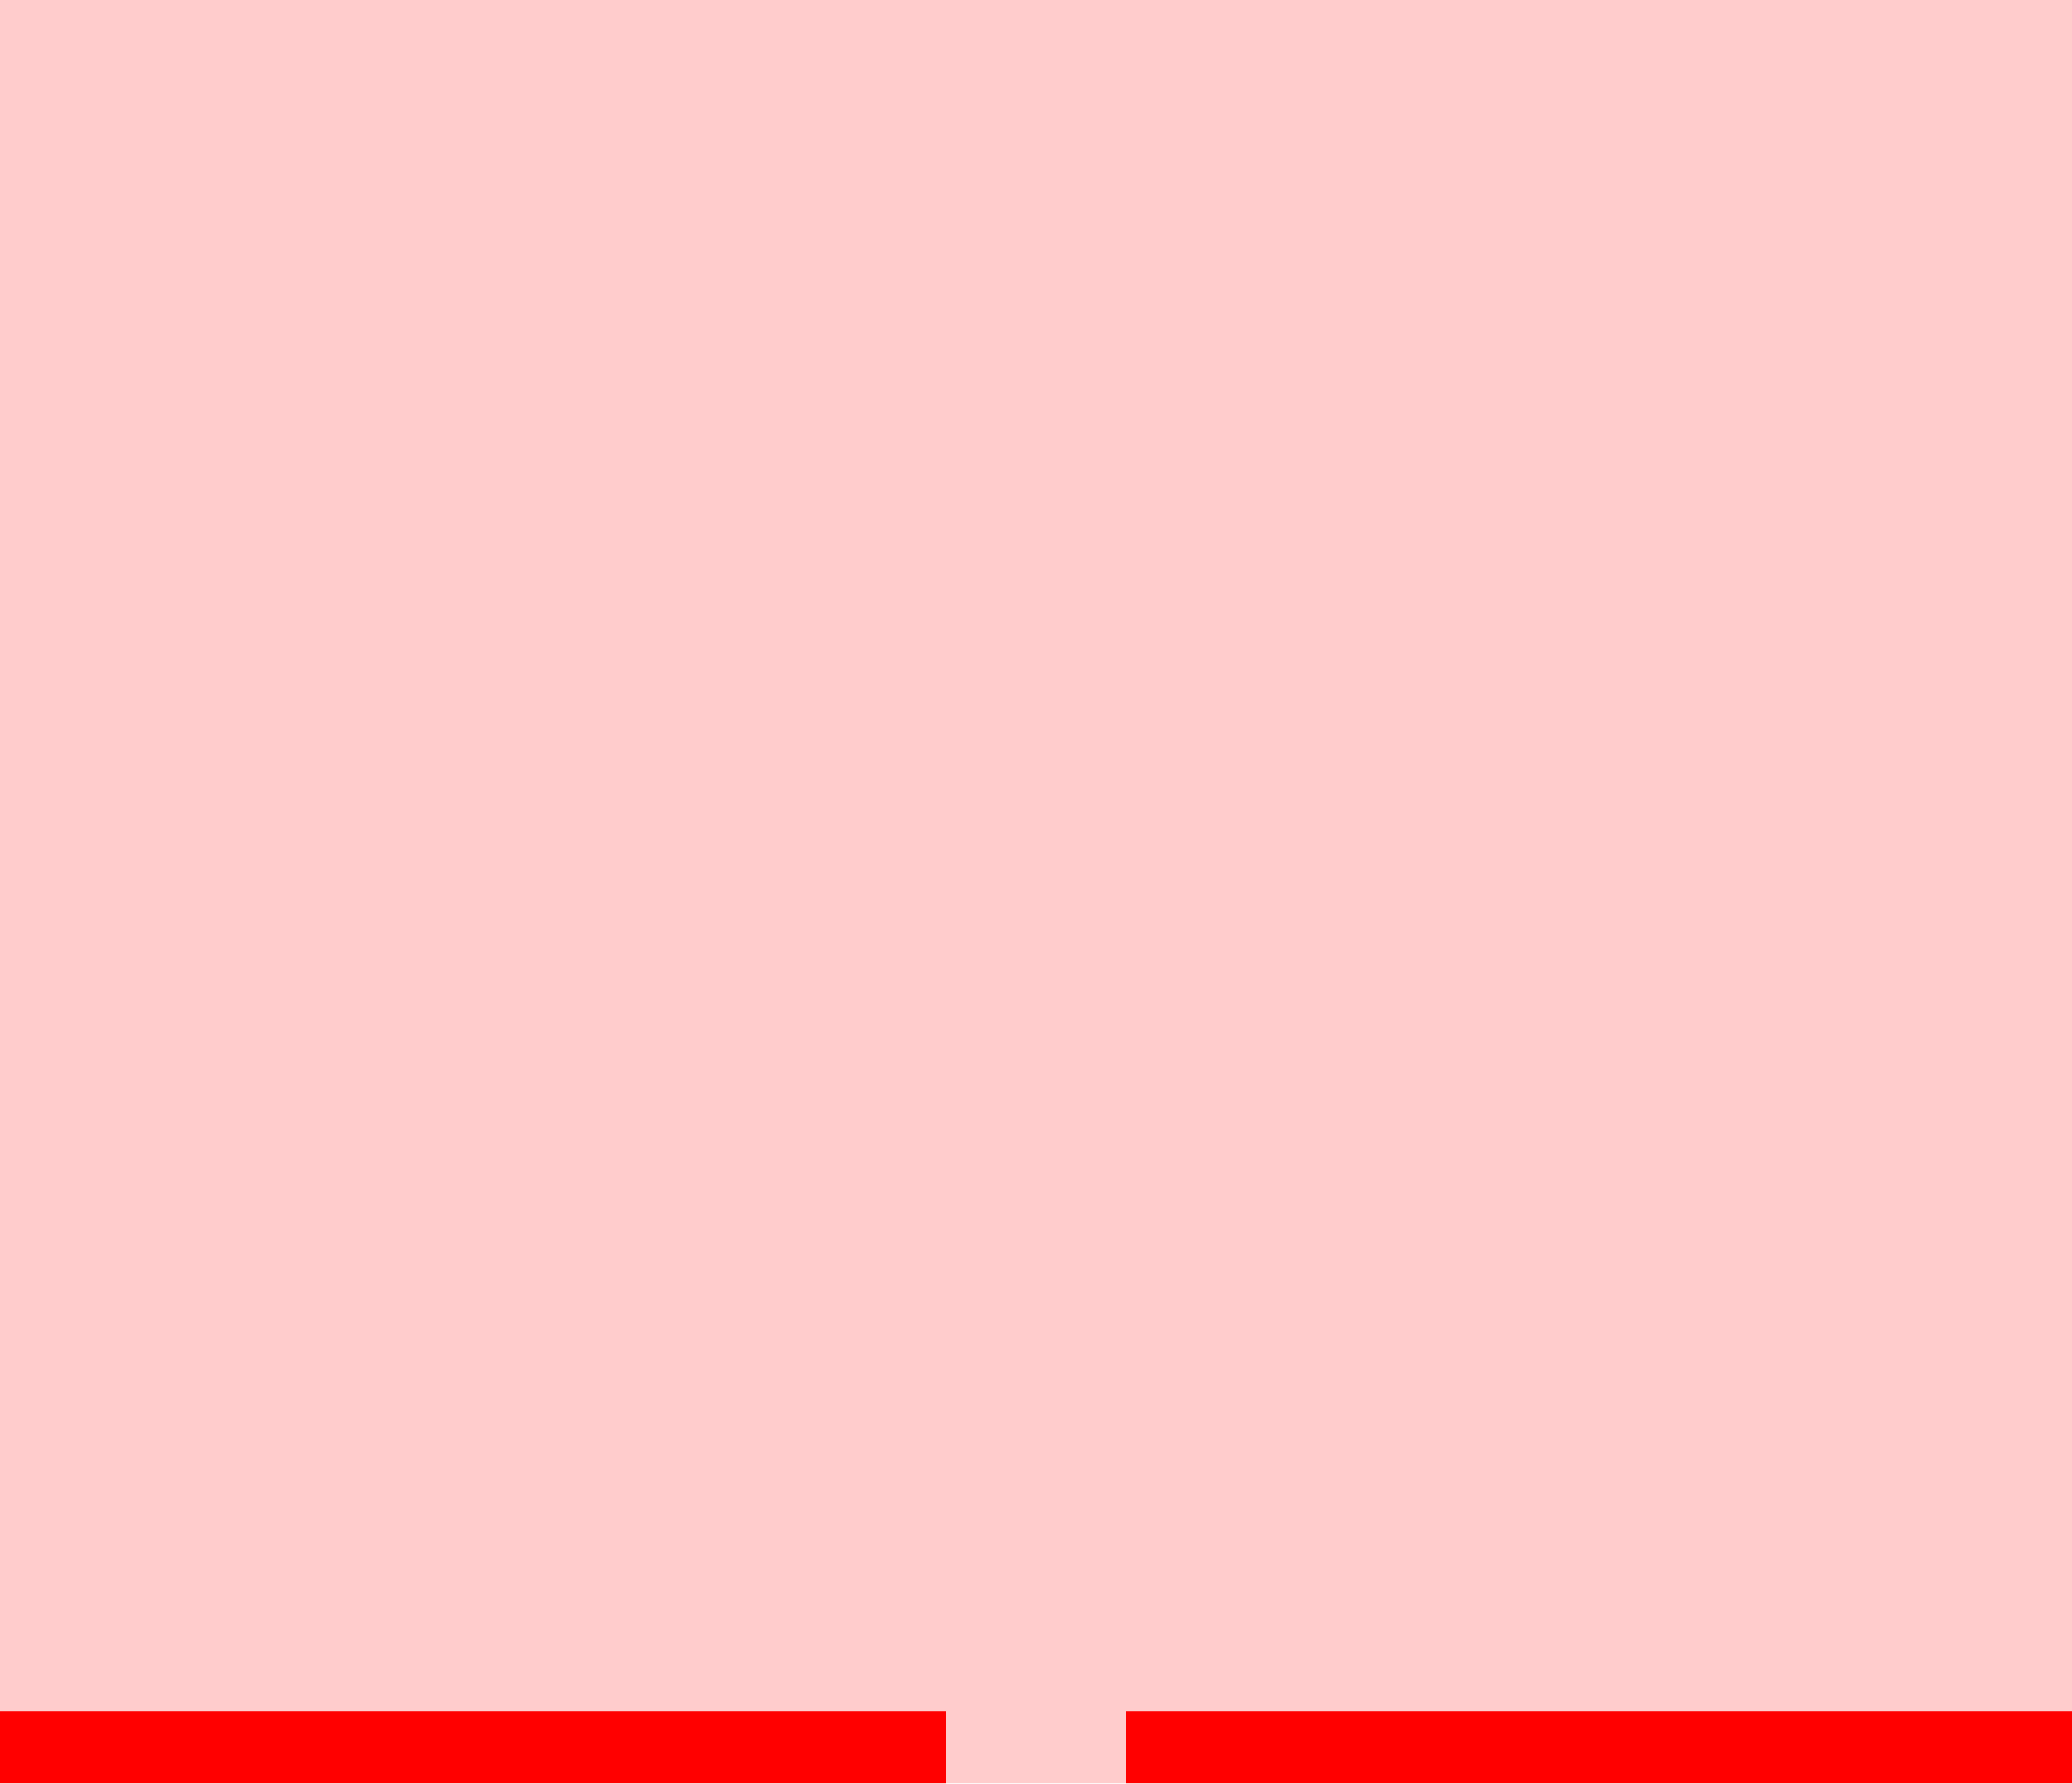
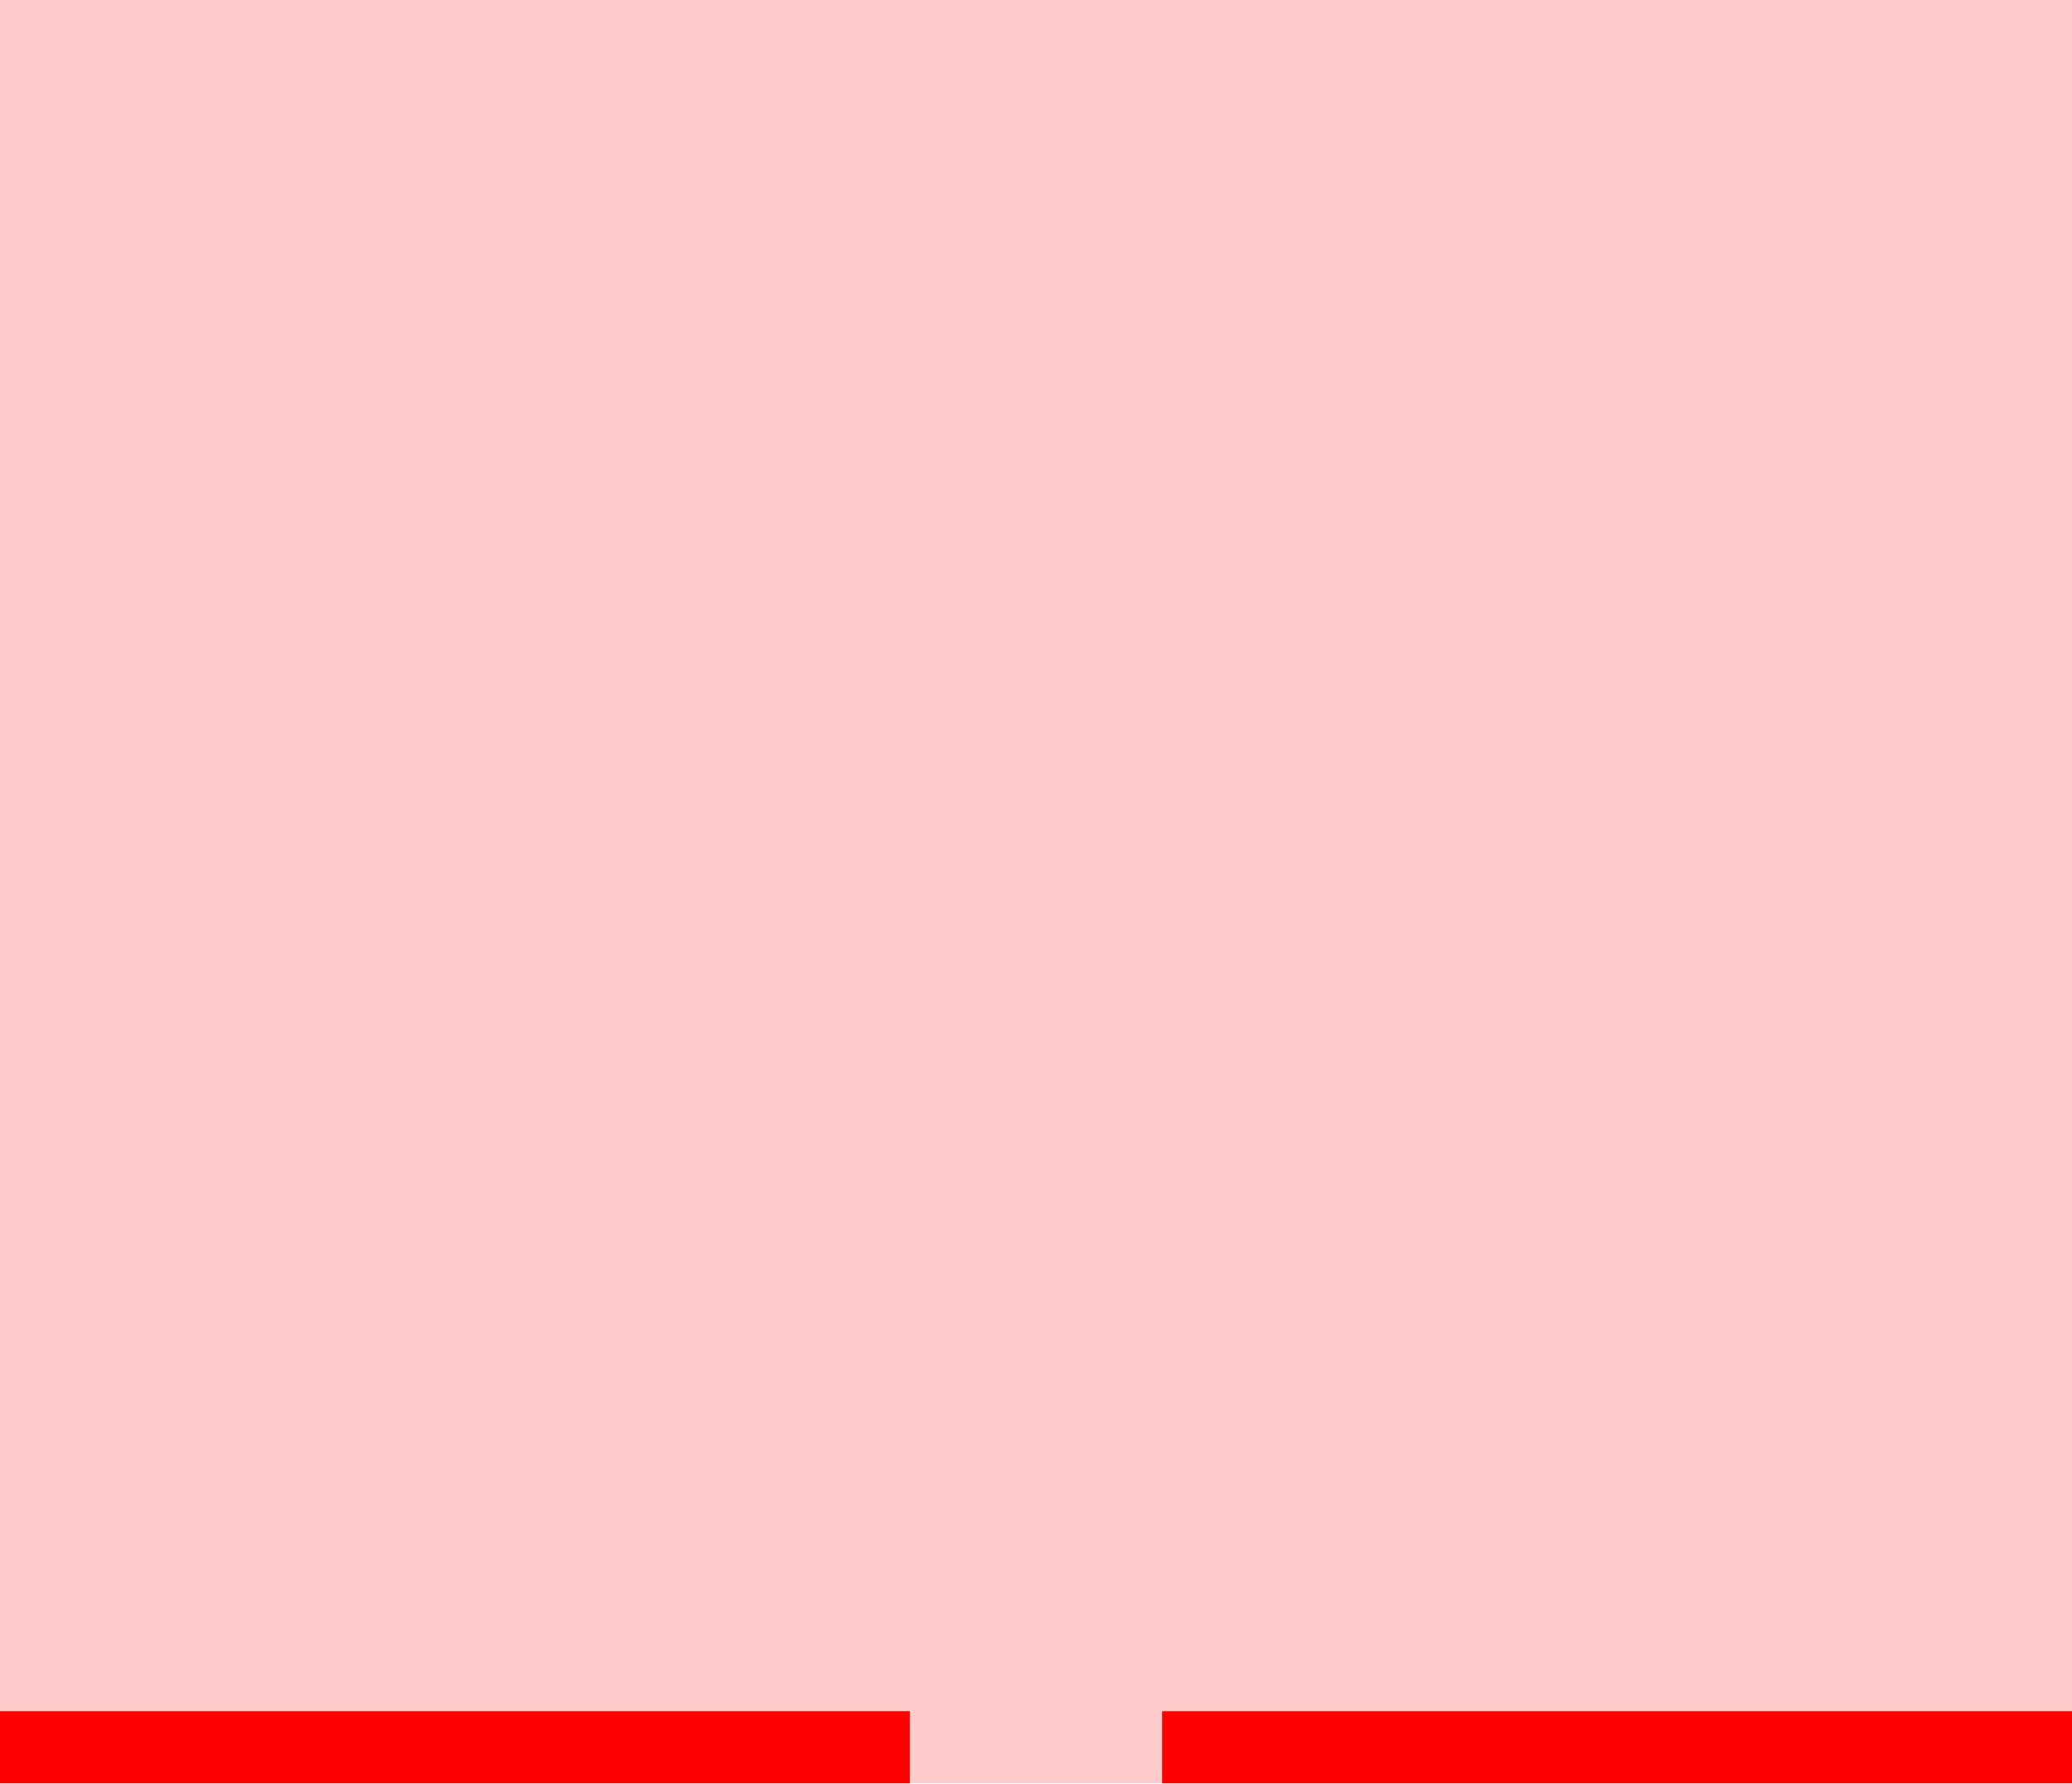
<svg xmlns="http://www.w3.org/2000/svg" version="1.1" id="svg2" width="115" height="99" viewBox="0 0 115 99">
  <defs id="defs6" />
  <g id="layer1" style="opacity:0.2">
    <rect style="opacity:1;fill:#ff0000;fill-opacity:1" id="rect817" width="115" height="99" x="0" y="0" />
  </g>
  <g id="layer2">
-     <rect style="opacity:1;fill:#ff0000;fill-opacity:1;stroke-width:1.42" id="rect838" width="52.5" height="4" x="-5.3290705e-15" y="95" />
-     <rect style="opacity:1;fill:#ff0000;fill-opacity:1;stroke-width:1.42" id="rect838-3" width="52.5" height="4" x="62.5" y="95" />
+     <rect style="opacity:1;fill:#ff0000;fill-opacity:1;stroke-width:1.393" id="rect838" width="50.5" height="4" x="-5.3290705e-15" y="95" />
+     <rect style="opacity:1;fill:#ff0000;fill-opacity:1;stroke-width:1.393" id="rect838-3" width="50.5" height="4" x="64.5" y="95" />
  </g>
</svg>
